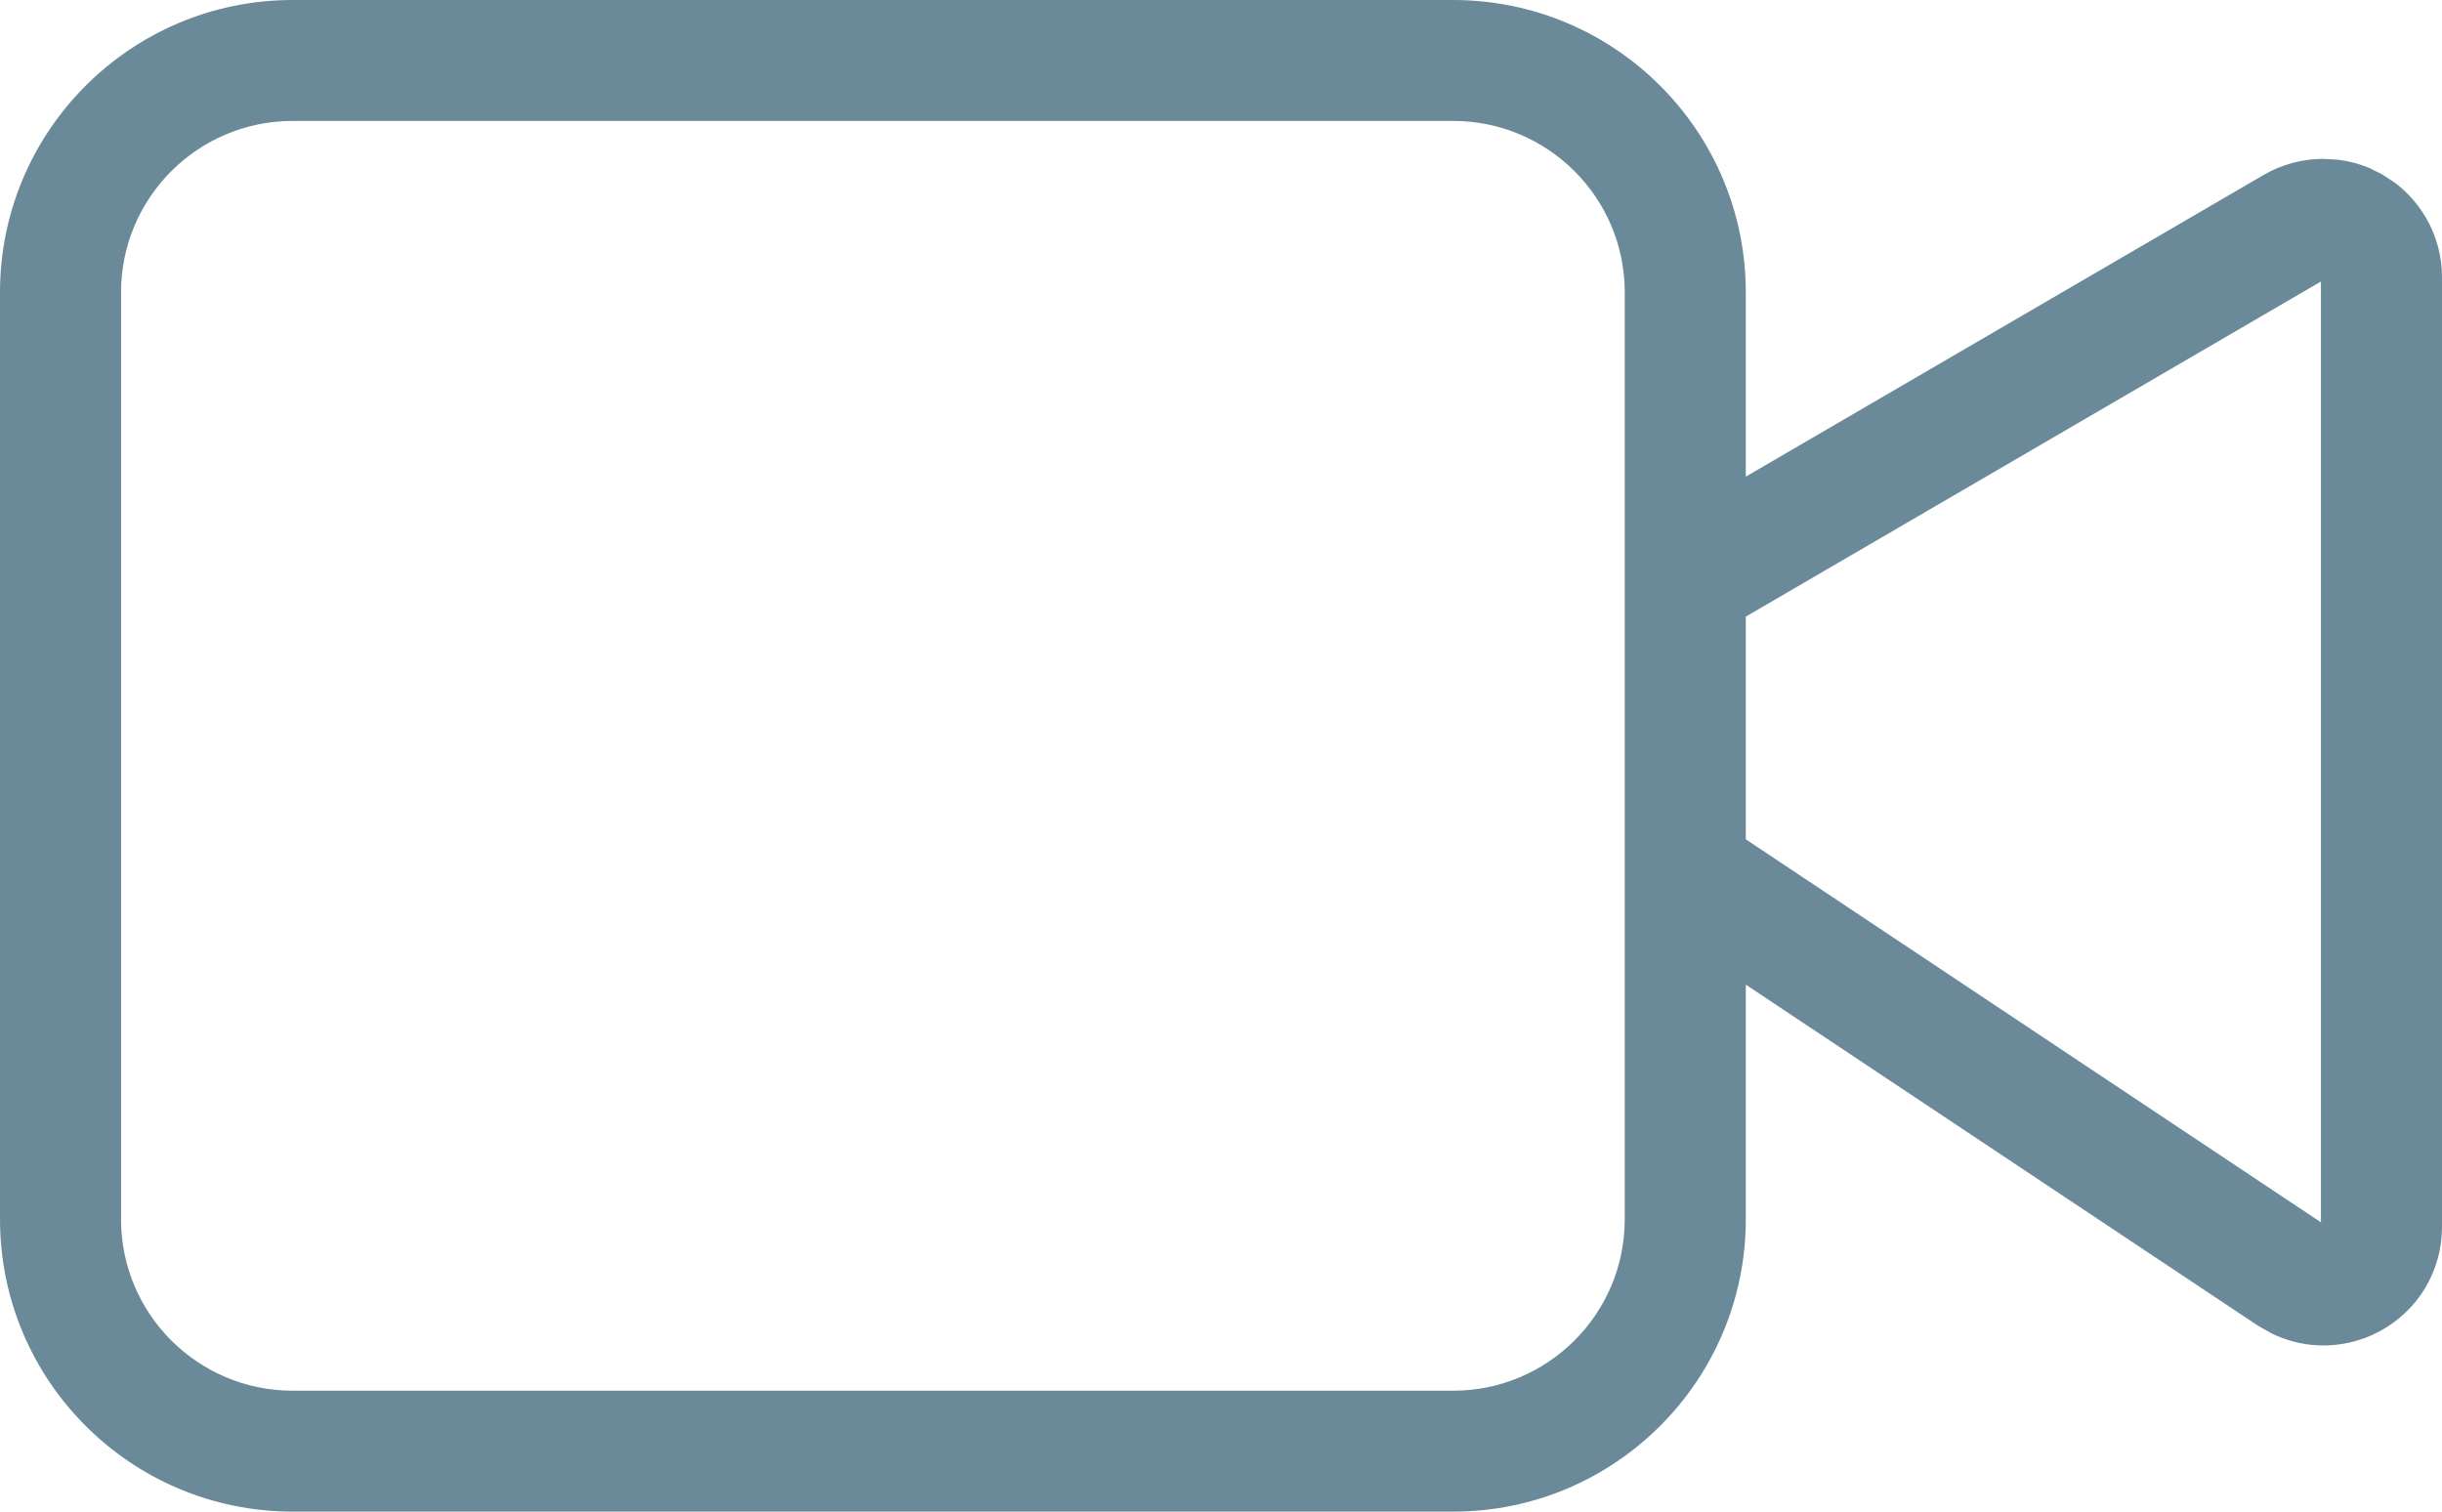
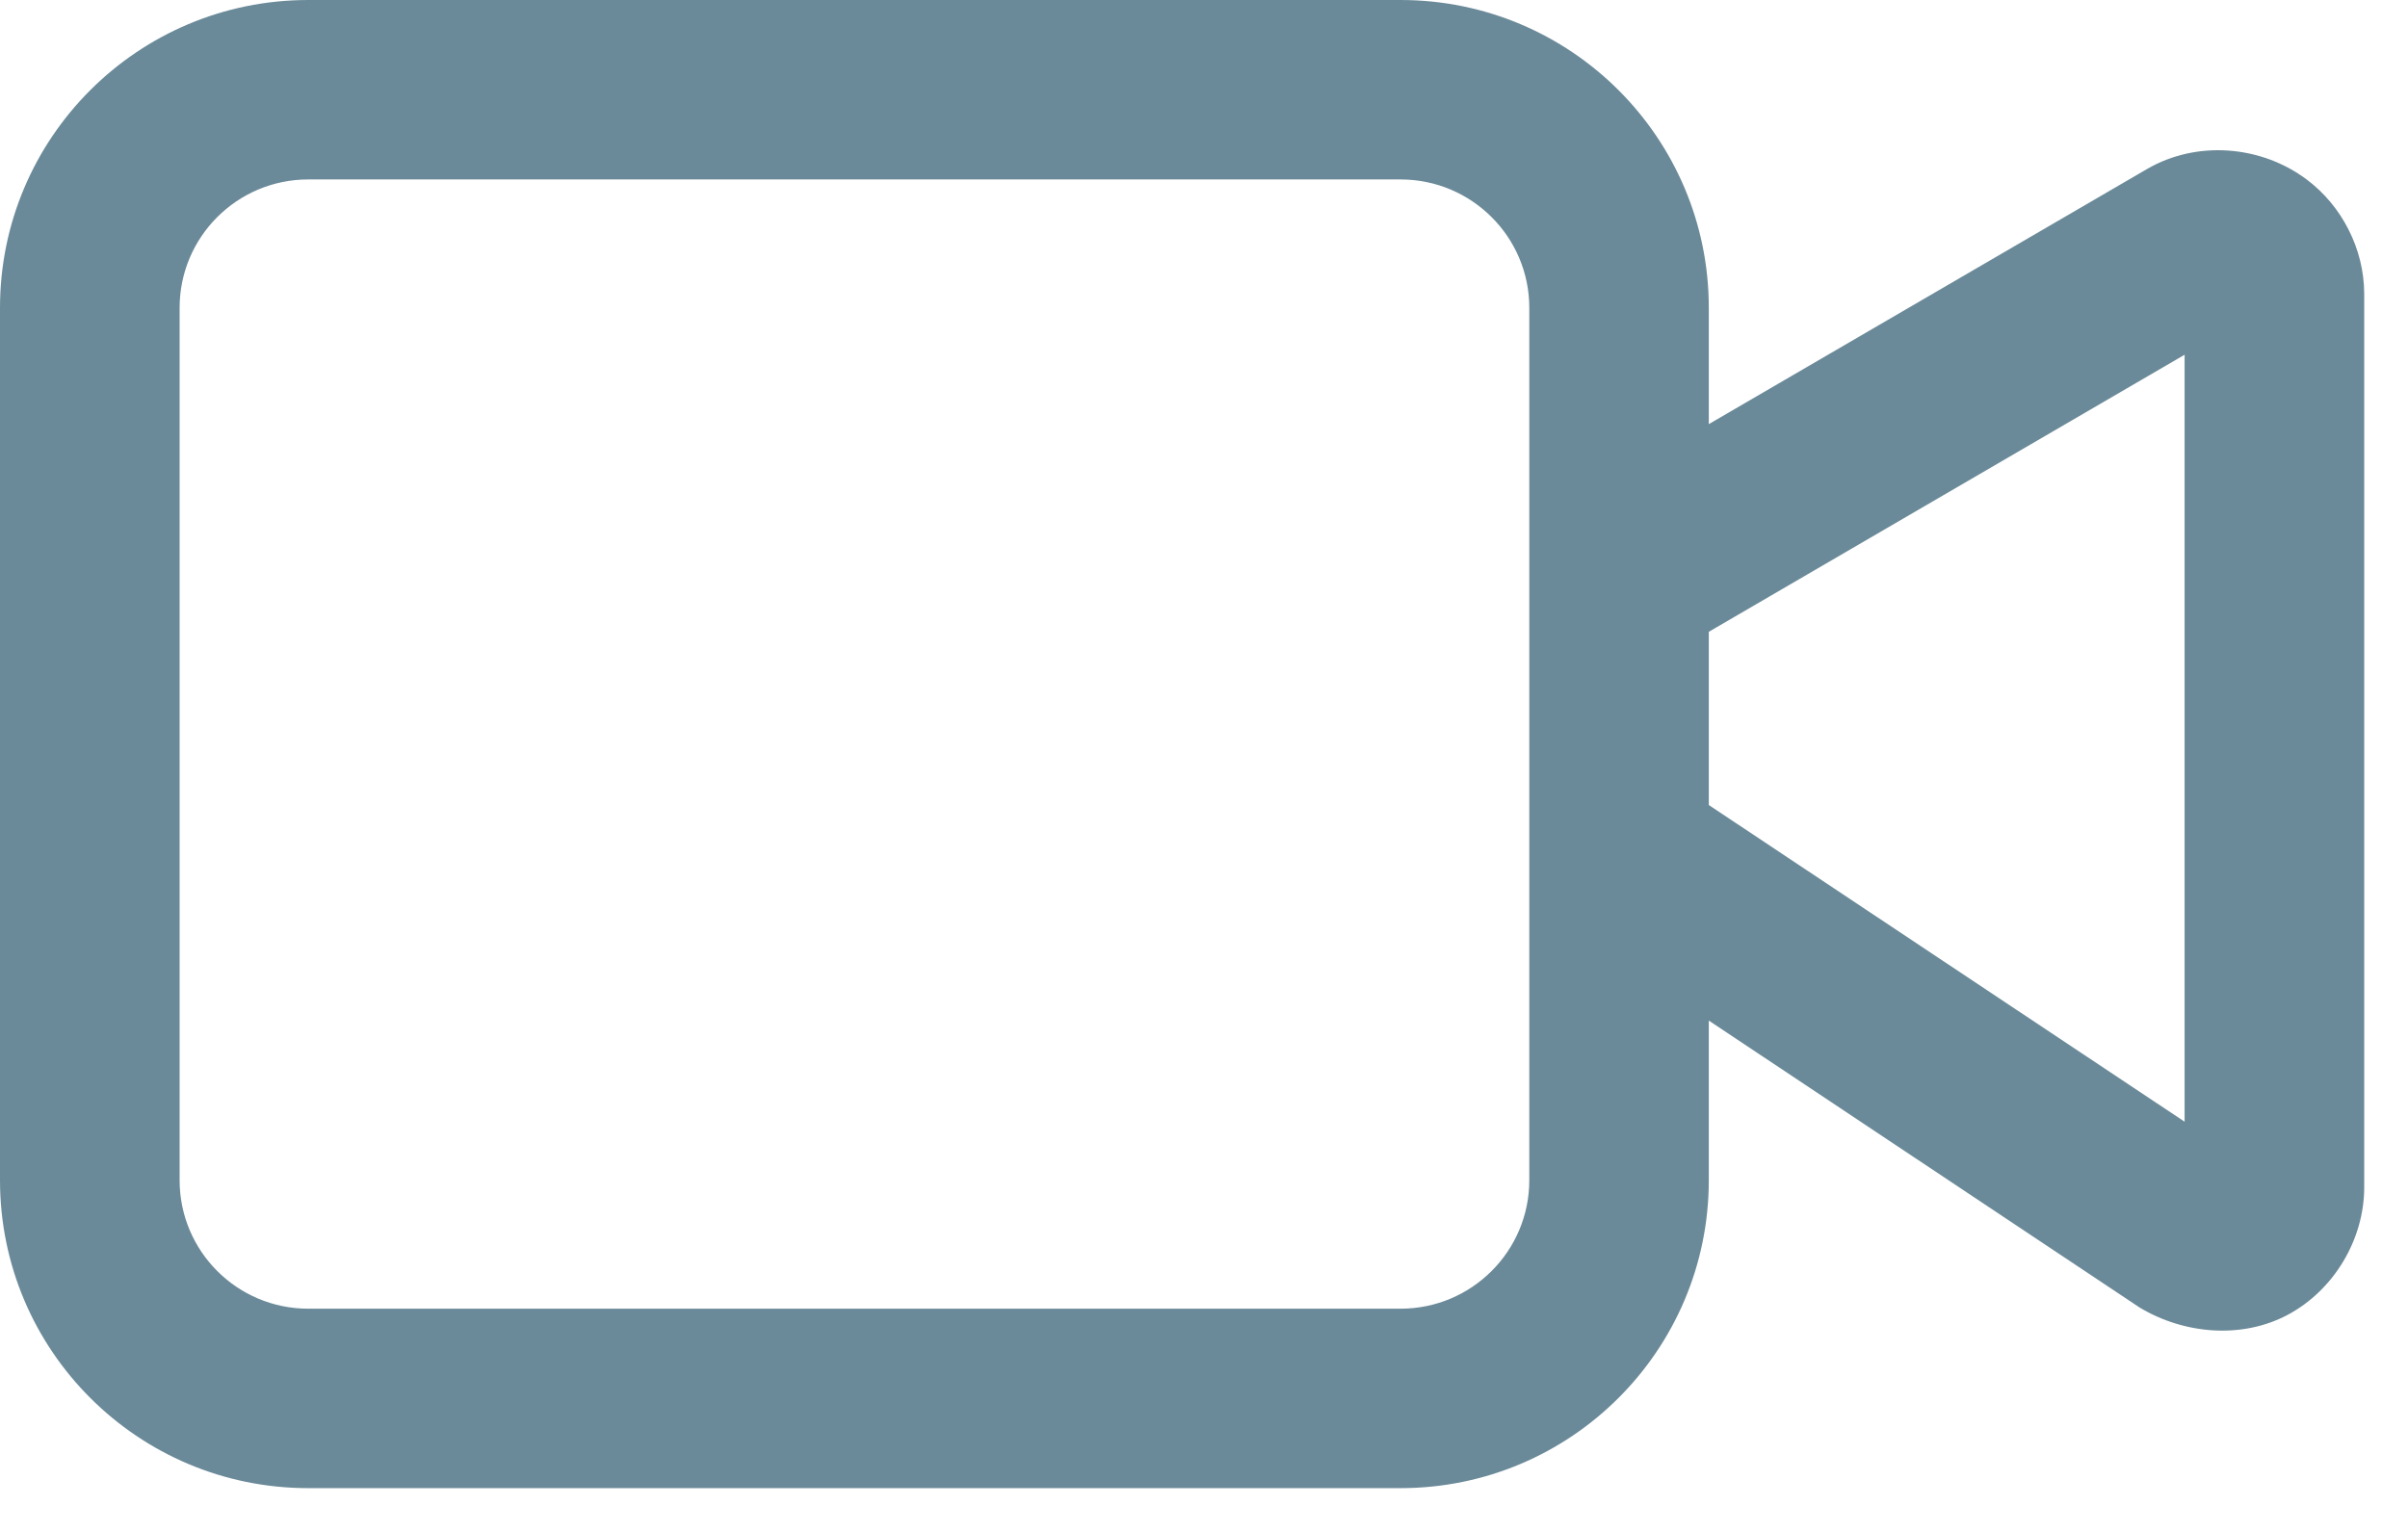
- <svg xmlns="http://www.w3.org/2000/svg" preserveAspectRatio="none" overflow="visible" style="display: block;" width="21" height="13" viewBox="0 0 21 13" fill="none">
-   <path id="Vector (Stroke)" d="M13.972 2.514C13.972 1.7 13.311 1.04 12.496 1.04H2.517C1.702 1.04 1.041 1.7 1.041 2.514V10.486C1.041 11.3 1.702 11.96 2.517 11.96H12.496C13.311 11.96 13.972 11.3 13.972 10.486V2.514ZM15.013 5.303V7.218L19.959 10.512V2.421L15.013 5.303ZM15.013 4.099L19.467 1.504C19.622 1.414 19.798 1.367 19.977 1.366L20.111 1.374C20.2 1.386 20.286 1.408 20.369 1.442L20.488 1.501L20.6 1.575C20.706 1.656 20.795 1.758 20.863 1.874C20.953 2.029 21 2.205 21 2.384V10.553C21 10.737 20.95 10.918 20.856 11.076C20.761 11.234 20.625 11.363 20.462 11.45C20.3 11.537 20.116 11.579 19.932 11.57C19.794 11.563 19.659 11.528 19.536 11.468L19.416 11.4L15.013 8.468V10.486C15.013 11.874 13.886 13 12.496 13H2.517C1.127 13 0 11.874 0 10.486V2.514C0 1.126 1.127 0 2.517 0H12.496C13.886 3.21587e-05 15.013 1.126 15.013 2.514V4.099Z" fill="#6B8A99" />
+ <svg xmlns="http://www.w3.org/2000/svg" width="22" height="14" viewBox="0 0 22 14" fill="none">
+   <path d="M12.796 0C14.351 4.06084e-05 15.612 1.259 15.612 2.813V3.876L19.615 1.545C20.07 1.28 20.657 1.328 21.074 1.64C21.395 1.88 21.599 2.274 21.6 2.684V10.854C21.599 11.328 21.323 11.79 20.903 12.015C20.482 12.24 19.954 12.193 19.549 11.95L15.612 9.327V10.786C15.612 12.34 14.351 13.6 12.796 13.6H2.816C1.261 13.6 0 12.34 0 10.786V2.813C0 1.259 1.261 5.61295e-05 2.816 0H12.796ZM2.816 1.64C2.167 1.64 1.641 2.166 1.641 2.813V10.786C1.641 11.434 2.167 11.96 2.816 11.96H12.796C13.445 11.96 13.972 11.434 13.972 10.786V2.813C13.972 2.166 13.445 1.64 12.796 1.64H2.816ZM15.612 5.774V7.357L19.959 10.251V3.242L15.612 5.774Z" fill-rule="evenodd" clip-rule="evenodd" fill="#6B8A99" />
</svg>
